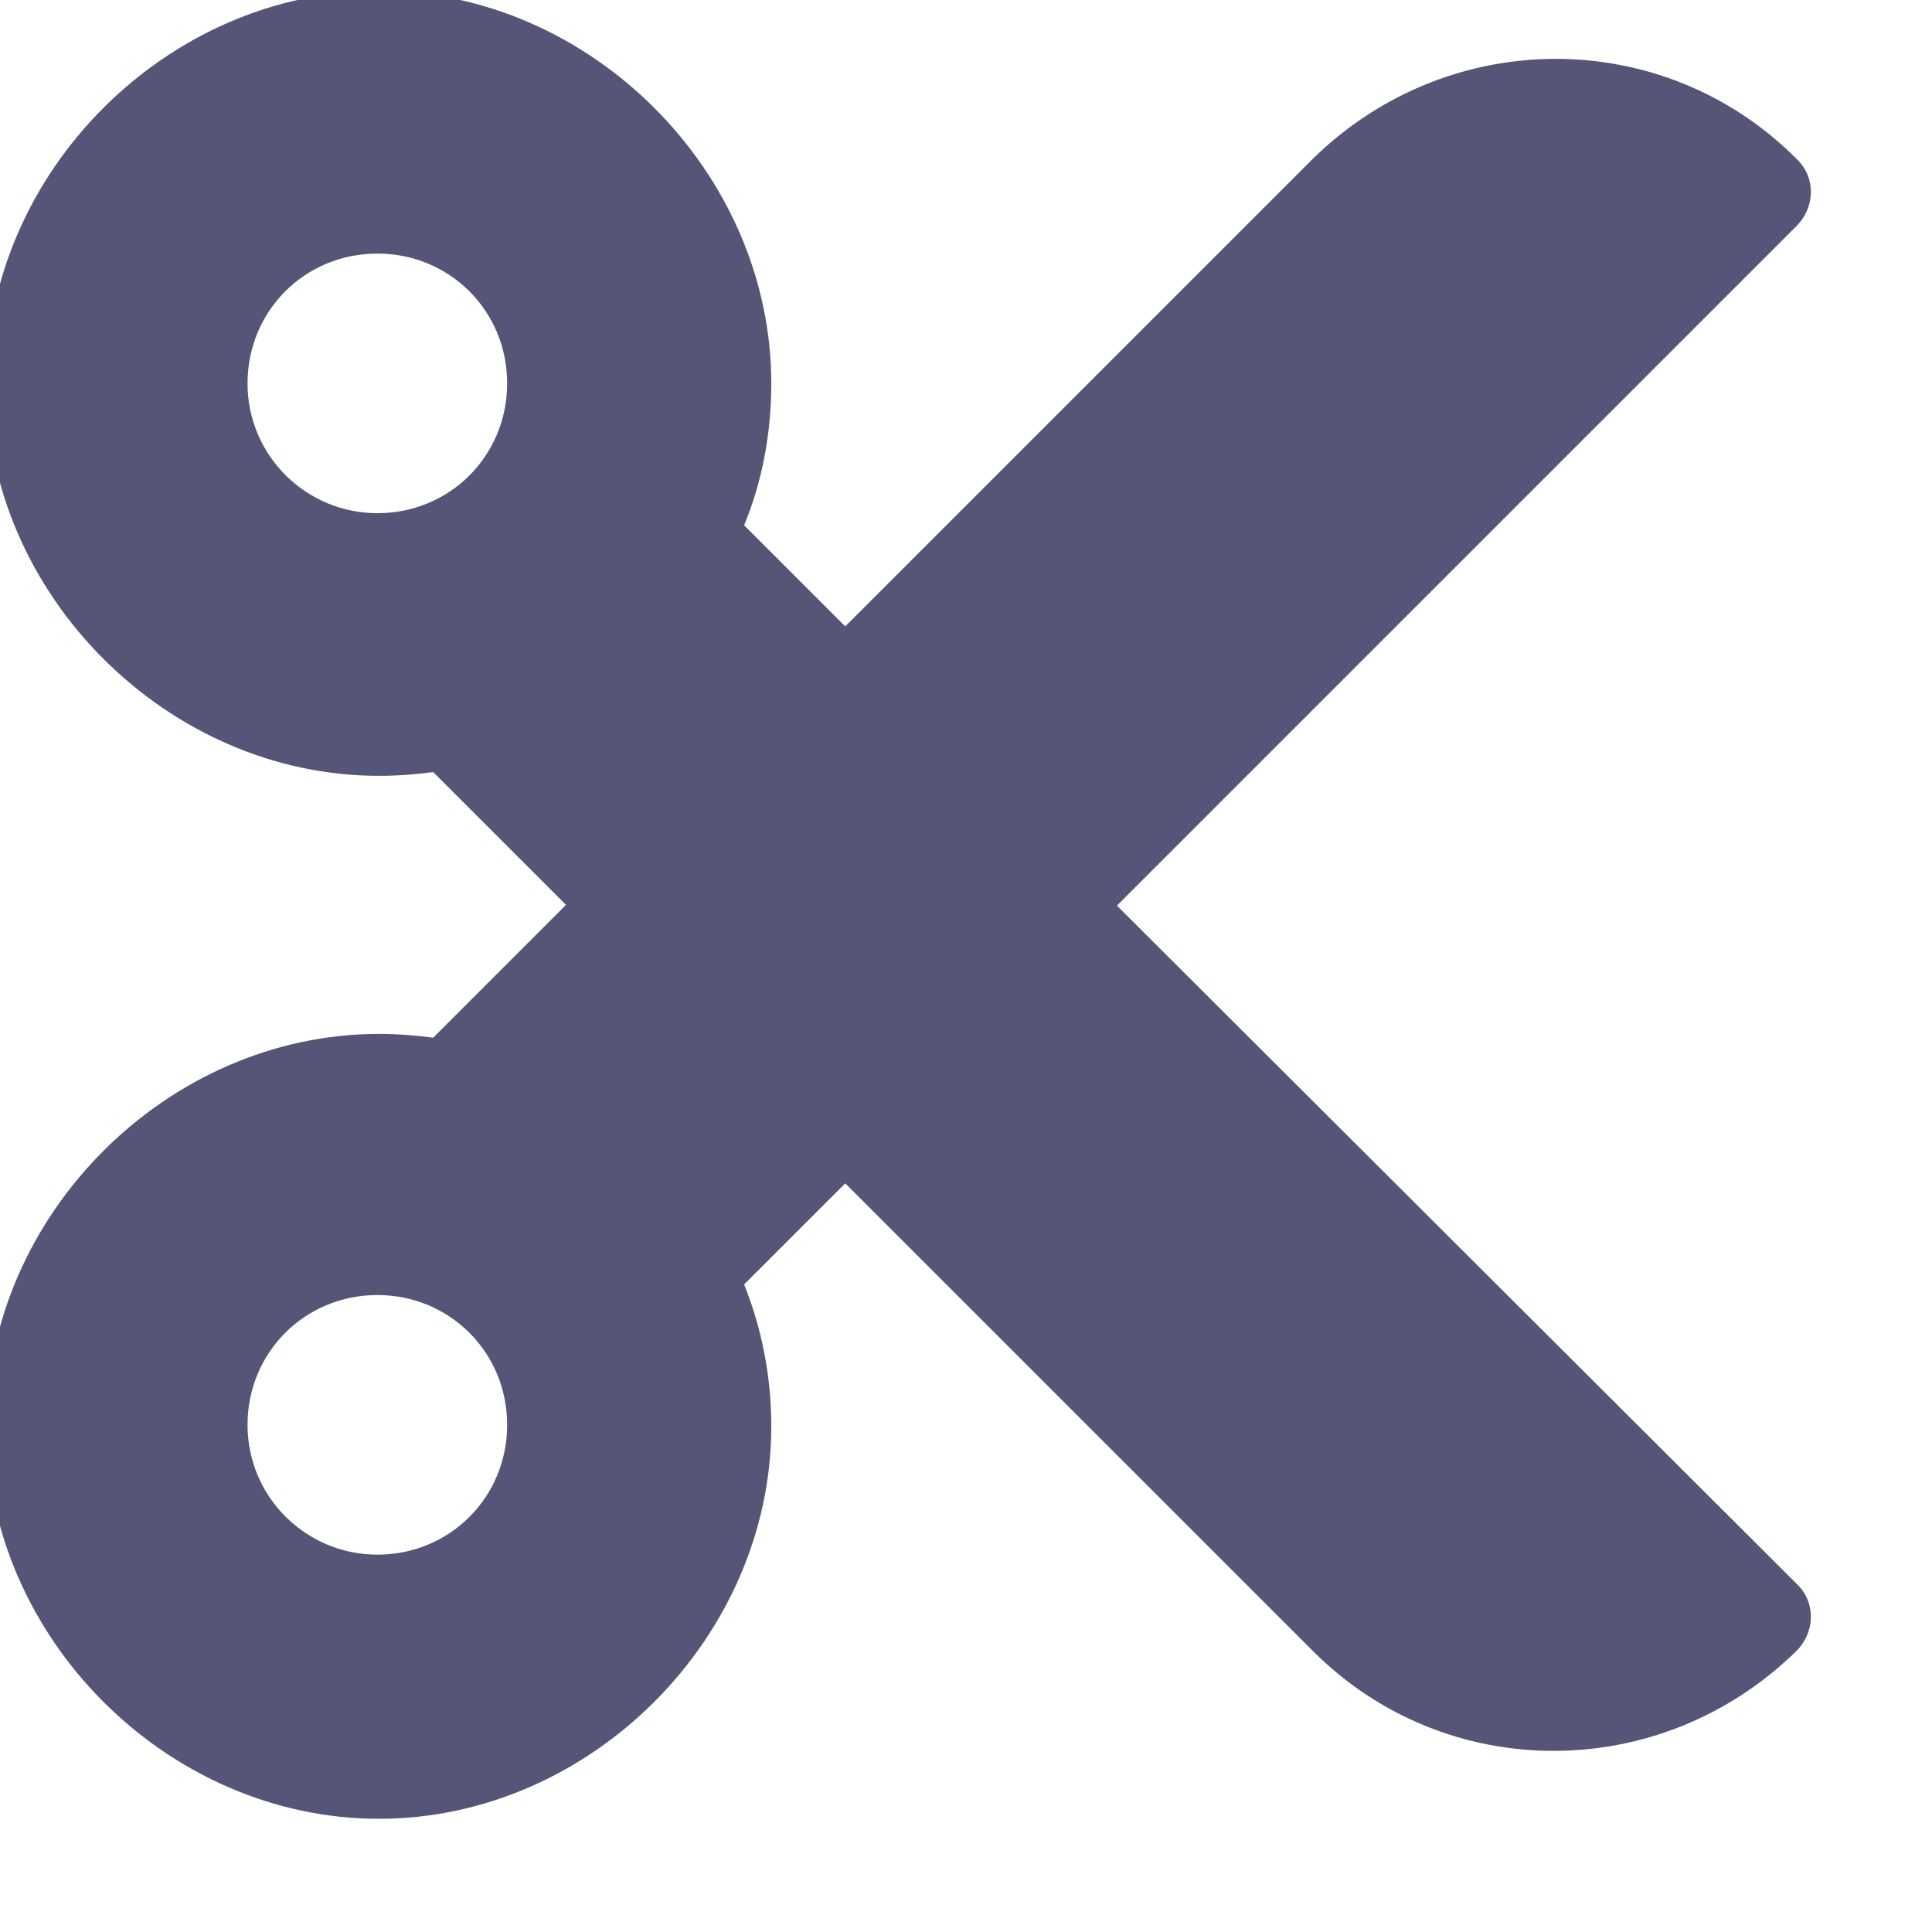
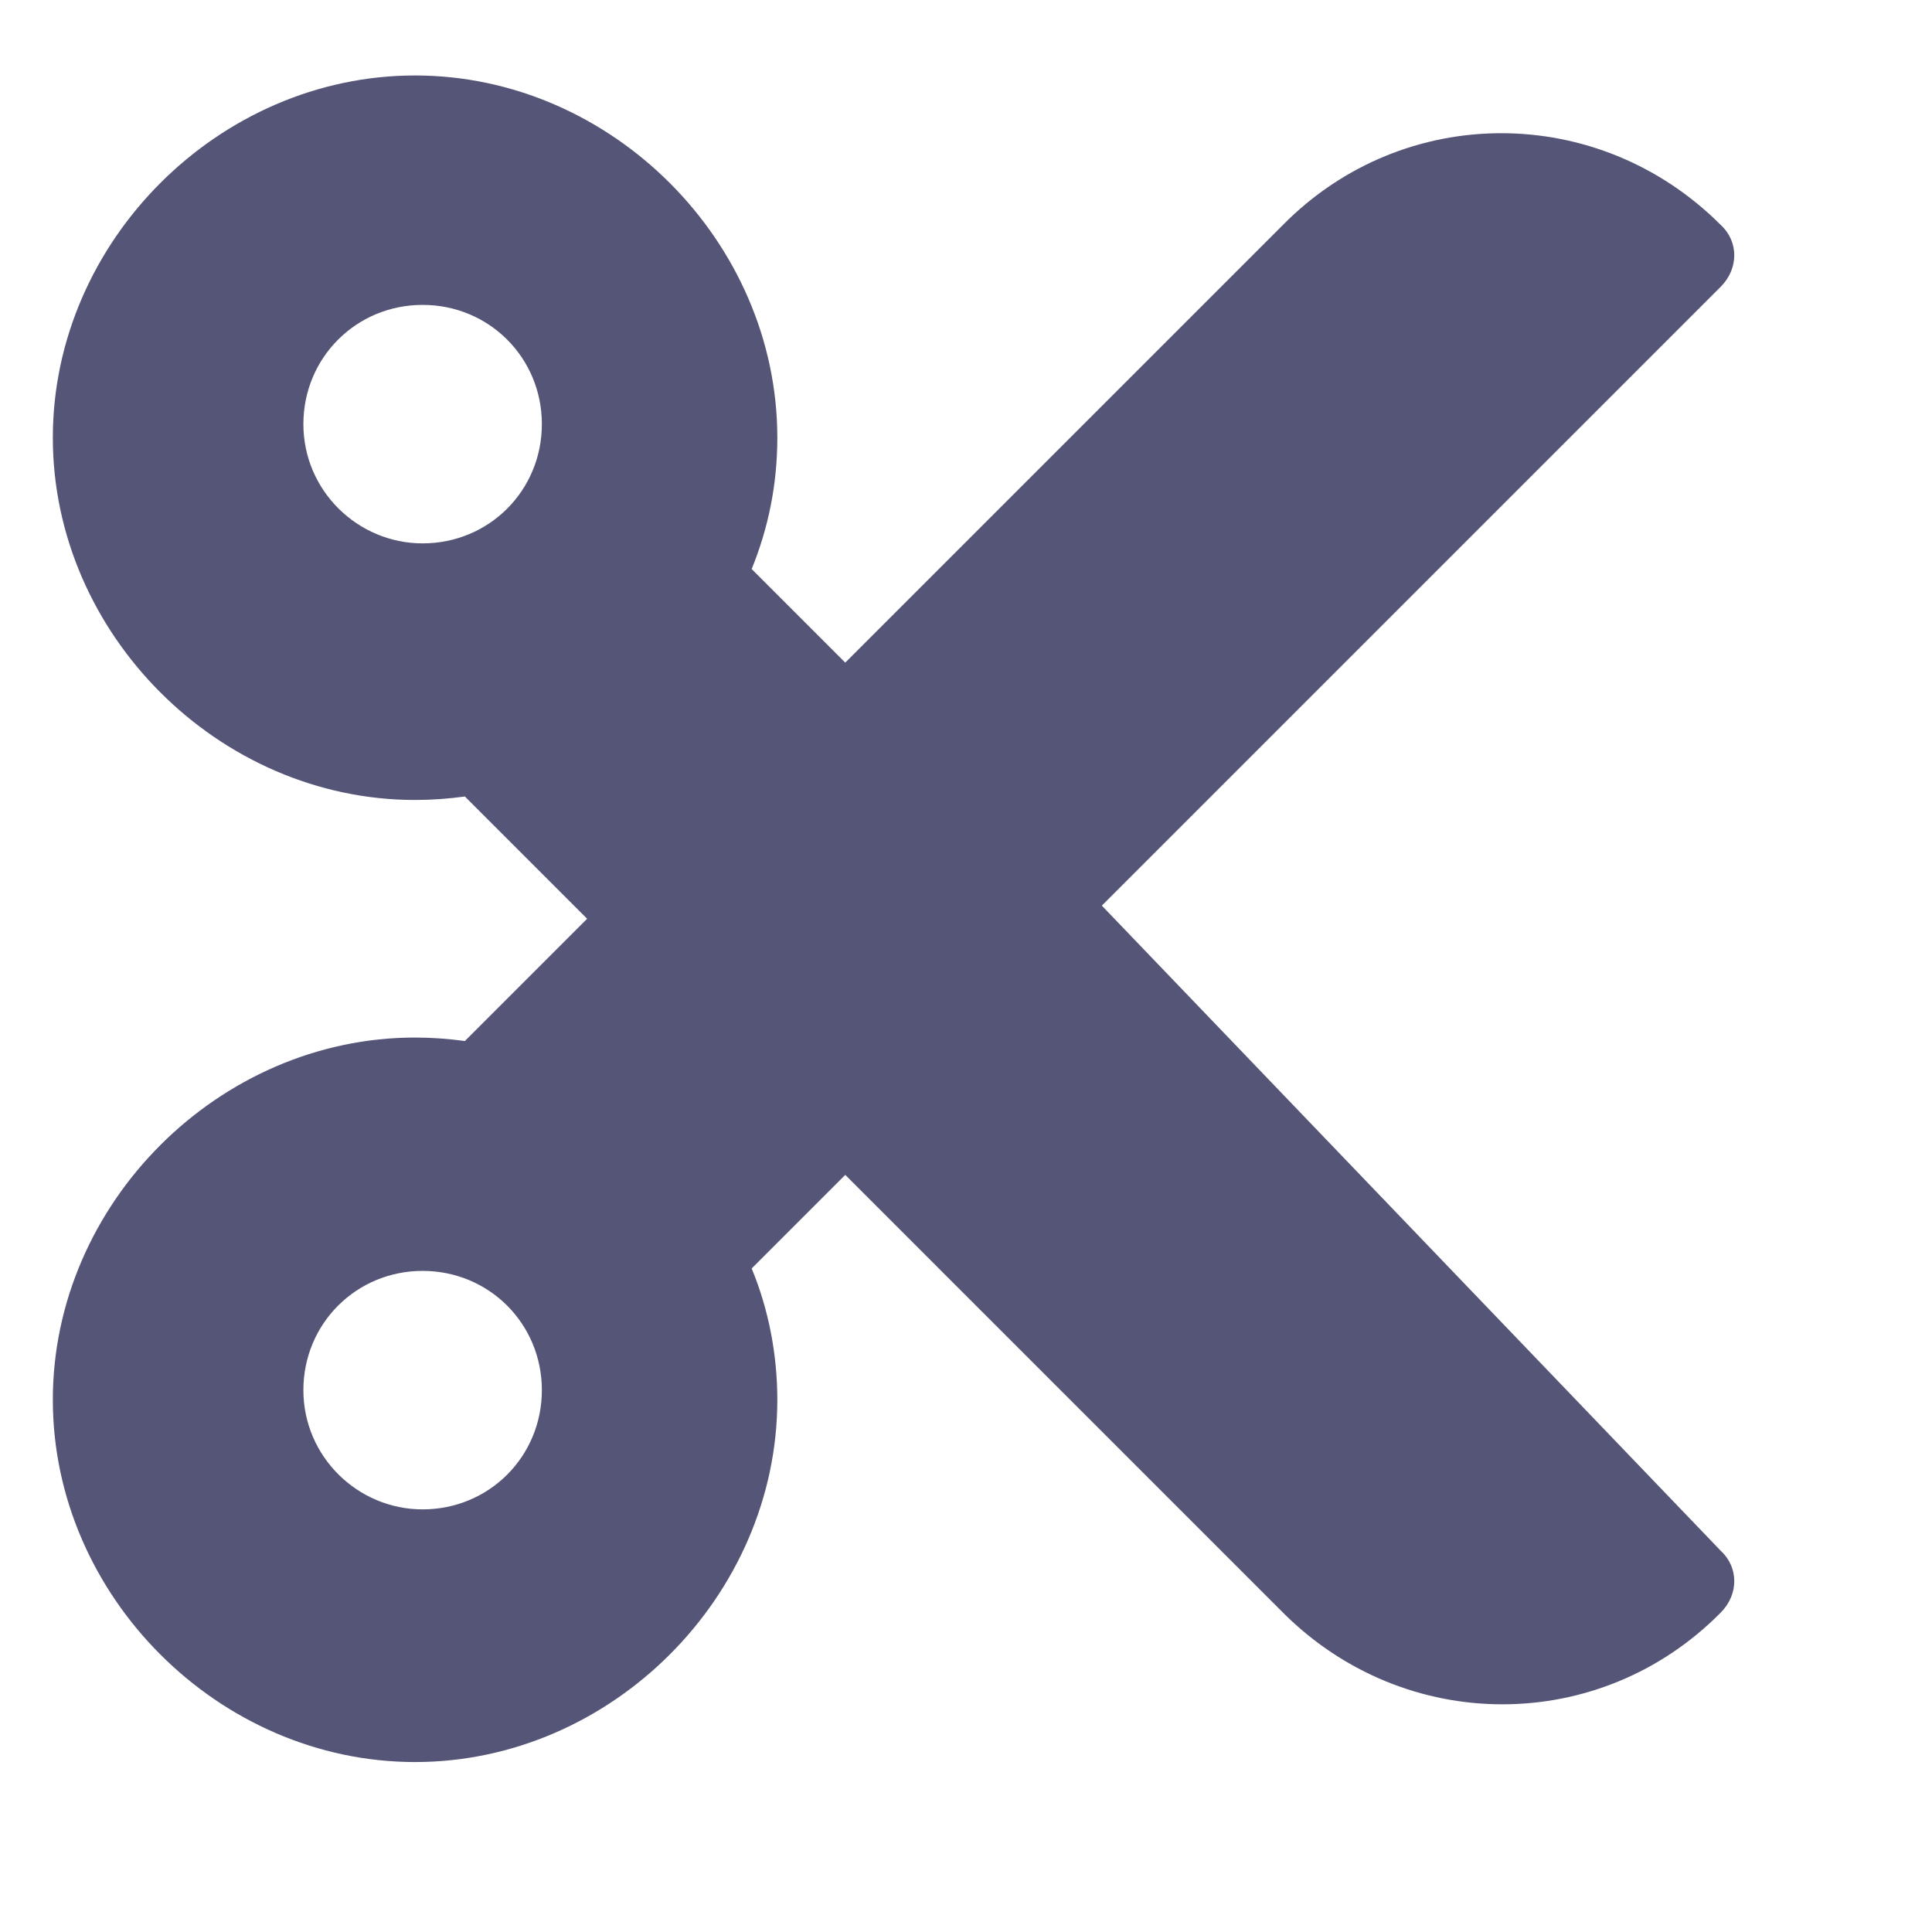
<svg xmlns="http://www.w3.org/2000/svg" version="1.1" viewBox="0 0 128 128">
  <style type="text/css">.Back{fill:#555577;}</style>
-   <path class="Back" d="m74 60 45-45c1.3-1.3 1.3-3.3 0-4.5-8.8-8.8-23-8.8-32 0l-31 31-6.7-6.7c1.2-2.9 1.8-6.1 1.8-9.4 0-14-12-26-26-26s-26 12-26 26 12 26 26 26c1.2 0 2.4-0.086 3.6-0.25l8.8 8.8-8.8 8.8c-1.2-0.16-2.4-0.25-3.6-0.25-14 0-26 12-26 26 0 14 12 26 26 26s26-12 26-26c0-3.3-0.63-6.5-1.8-9.4l6.7-6.7 31 31c8.8 8.8 23 8.8 32 0 1.3-1.3 1.3-3.3 0-4.5zm-49-26c-4.7 0-8.6-3.8-8.6-8.6s3.8-8.6 8.6-8.6 8.6 3.8 8.6 8.6-3.8 8.6-8.6 8.6zm0 69c-4.7 0-8.6-3.8-8.6-8.6s3.8-8.6 8.6-8.6 8.6 3.8 8.6 8.6-3.8 8.6-8.6 8.6z" stroke-width=".27" />
+   <path class="Back" d="m73 60 41-41c1.2-1.2 1.2-3 0-4.1-8.1-8.1-21-8.1-29 0l-29 29-6.2-6.2c1.1-2.7 1.7-5.6 1.7-8.7 0-13-11-24-24-24s-24 11-24 24 11 24 24 24c1.1 0 2.2-0.079 3.3-0.23l8.1 8.1-8.1 8.1c-1.1-0.15-2.2-0.23-3.3-0.23-13 0-24 11-24 24 0 13 11 24 24 24s24-11 24-24c0-3-0.58-6-1.7-8.7l6.2-6.2 29 29c8.1 8.1 21 8.1 29 0 1.2-1.2 1.2-3 0-4.1zm-45-24c-4.3 0-7.9-3.5-7.9-7.9s3.5-7.9 7.9-7.9 7.9 3.5 7.9 7.9-3.5 7.9-7.9 7.9zm0 64c-4.3 0-7.9-3.5-7.9-7.9s3.5-7.9 7.9-7.9 7.9 3.5 7.9 7.9-3.5 7.9-7.9 7.9z" />
</svg>
